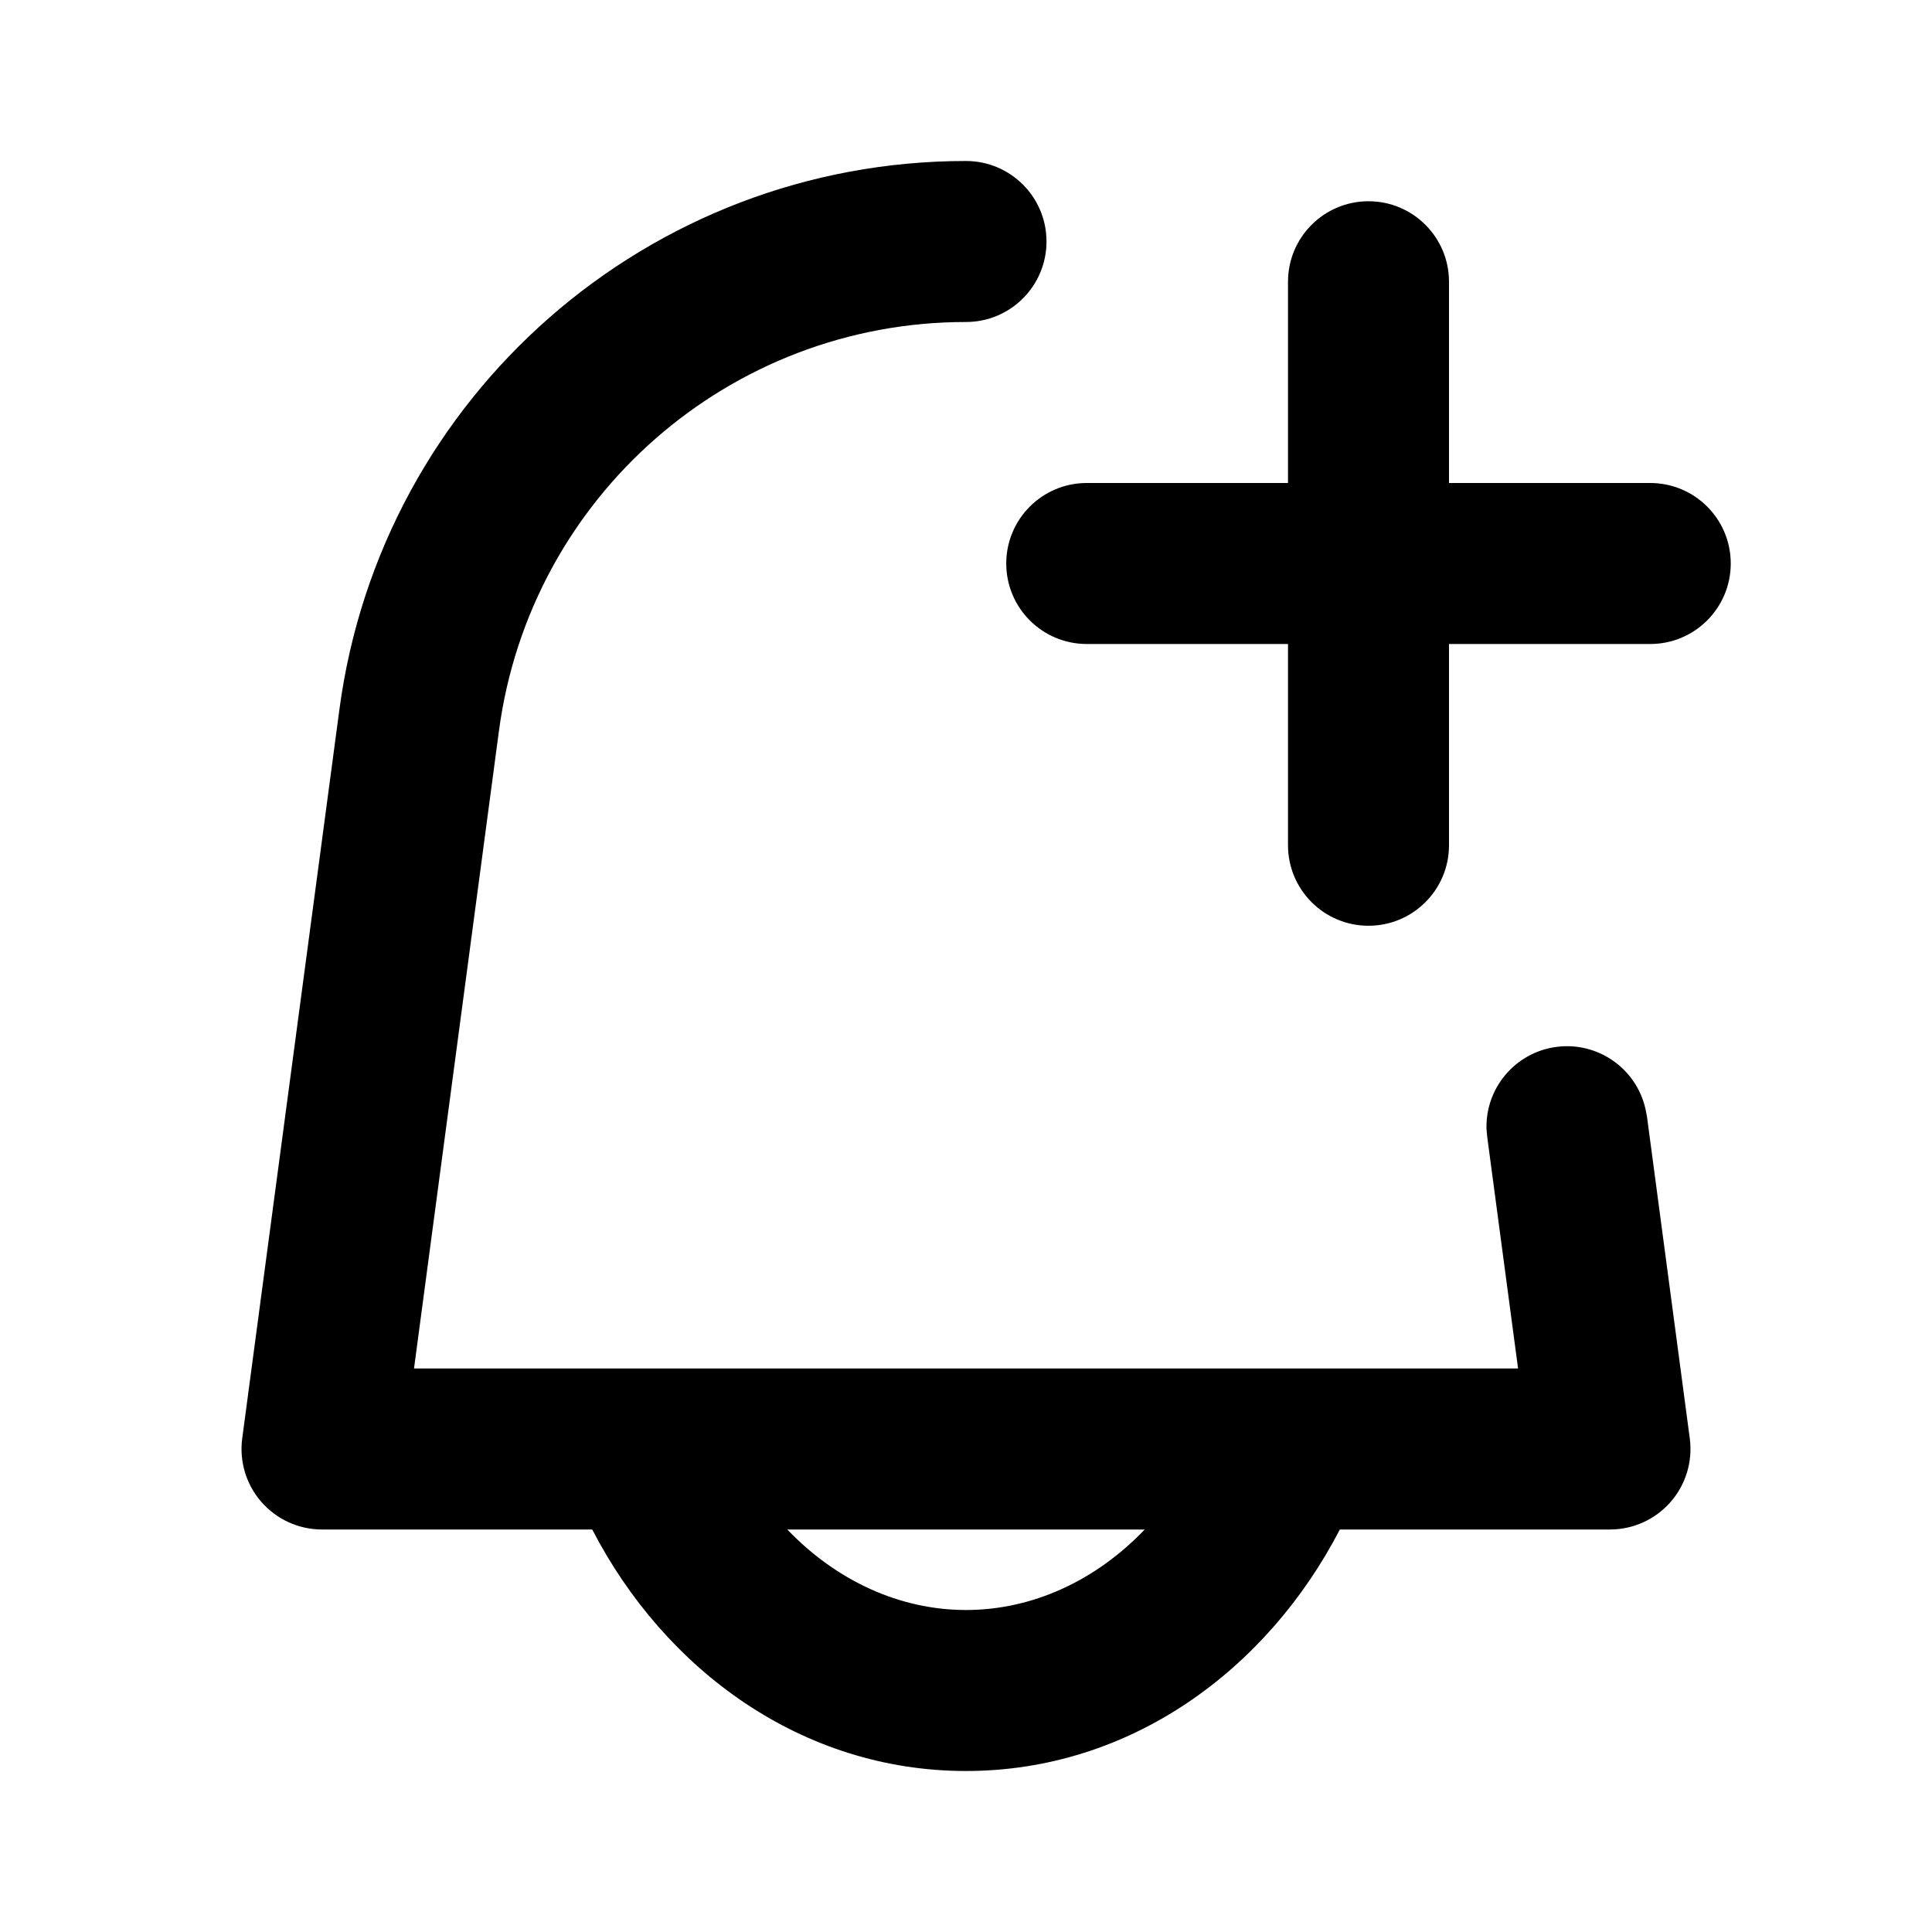
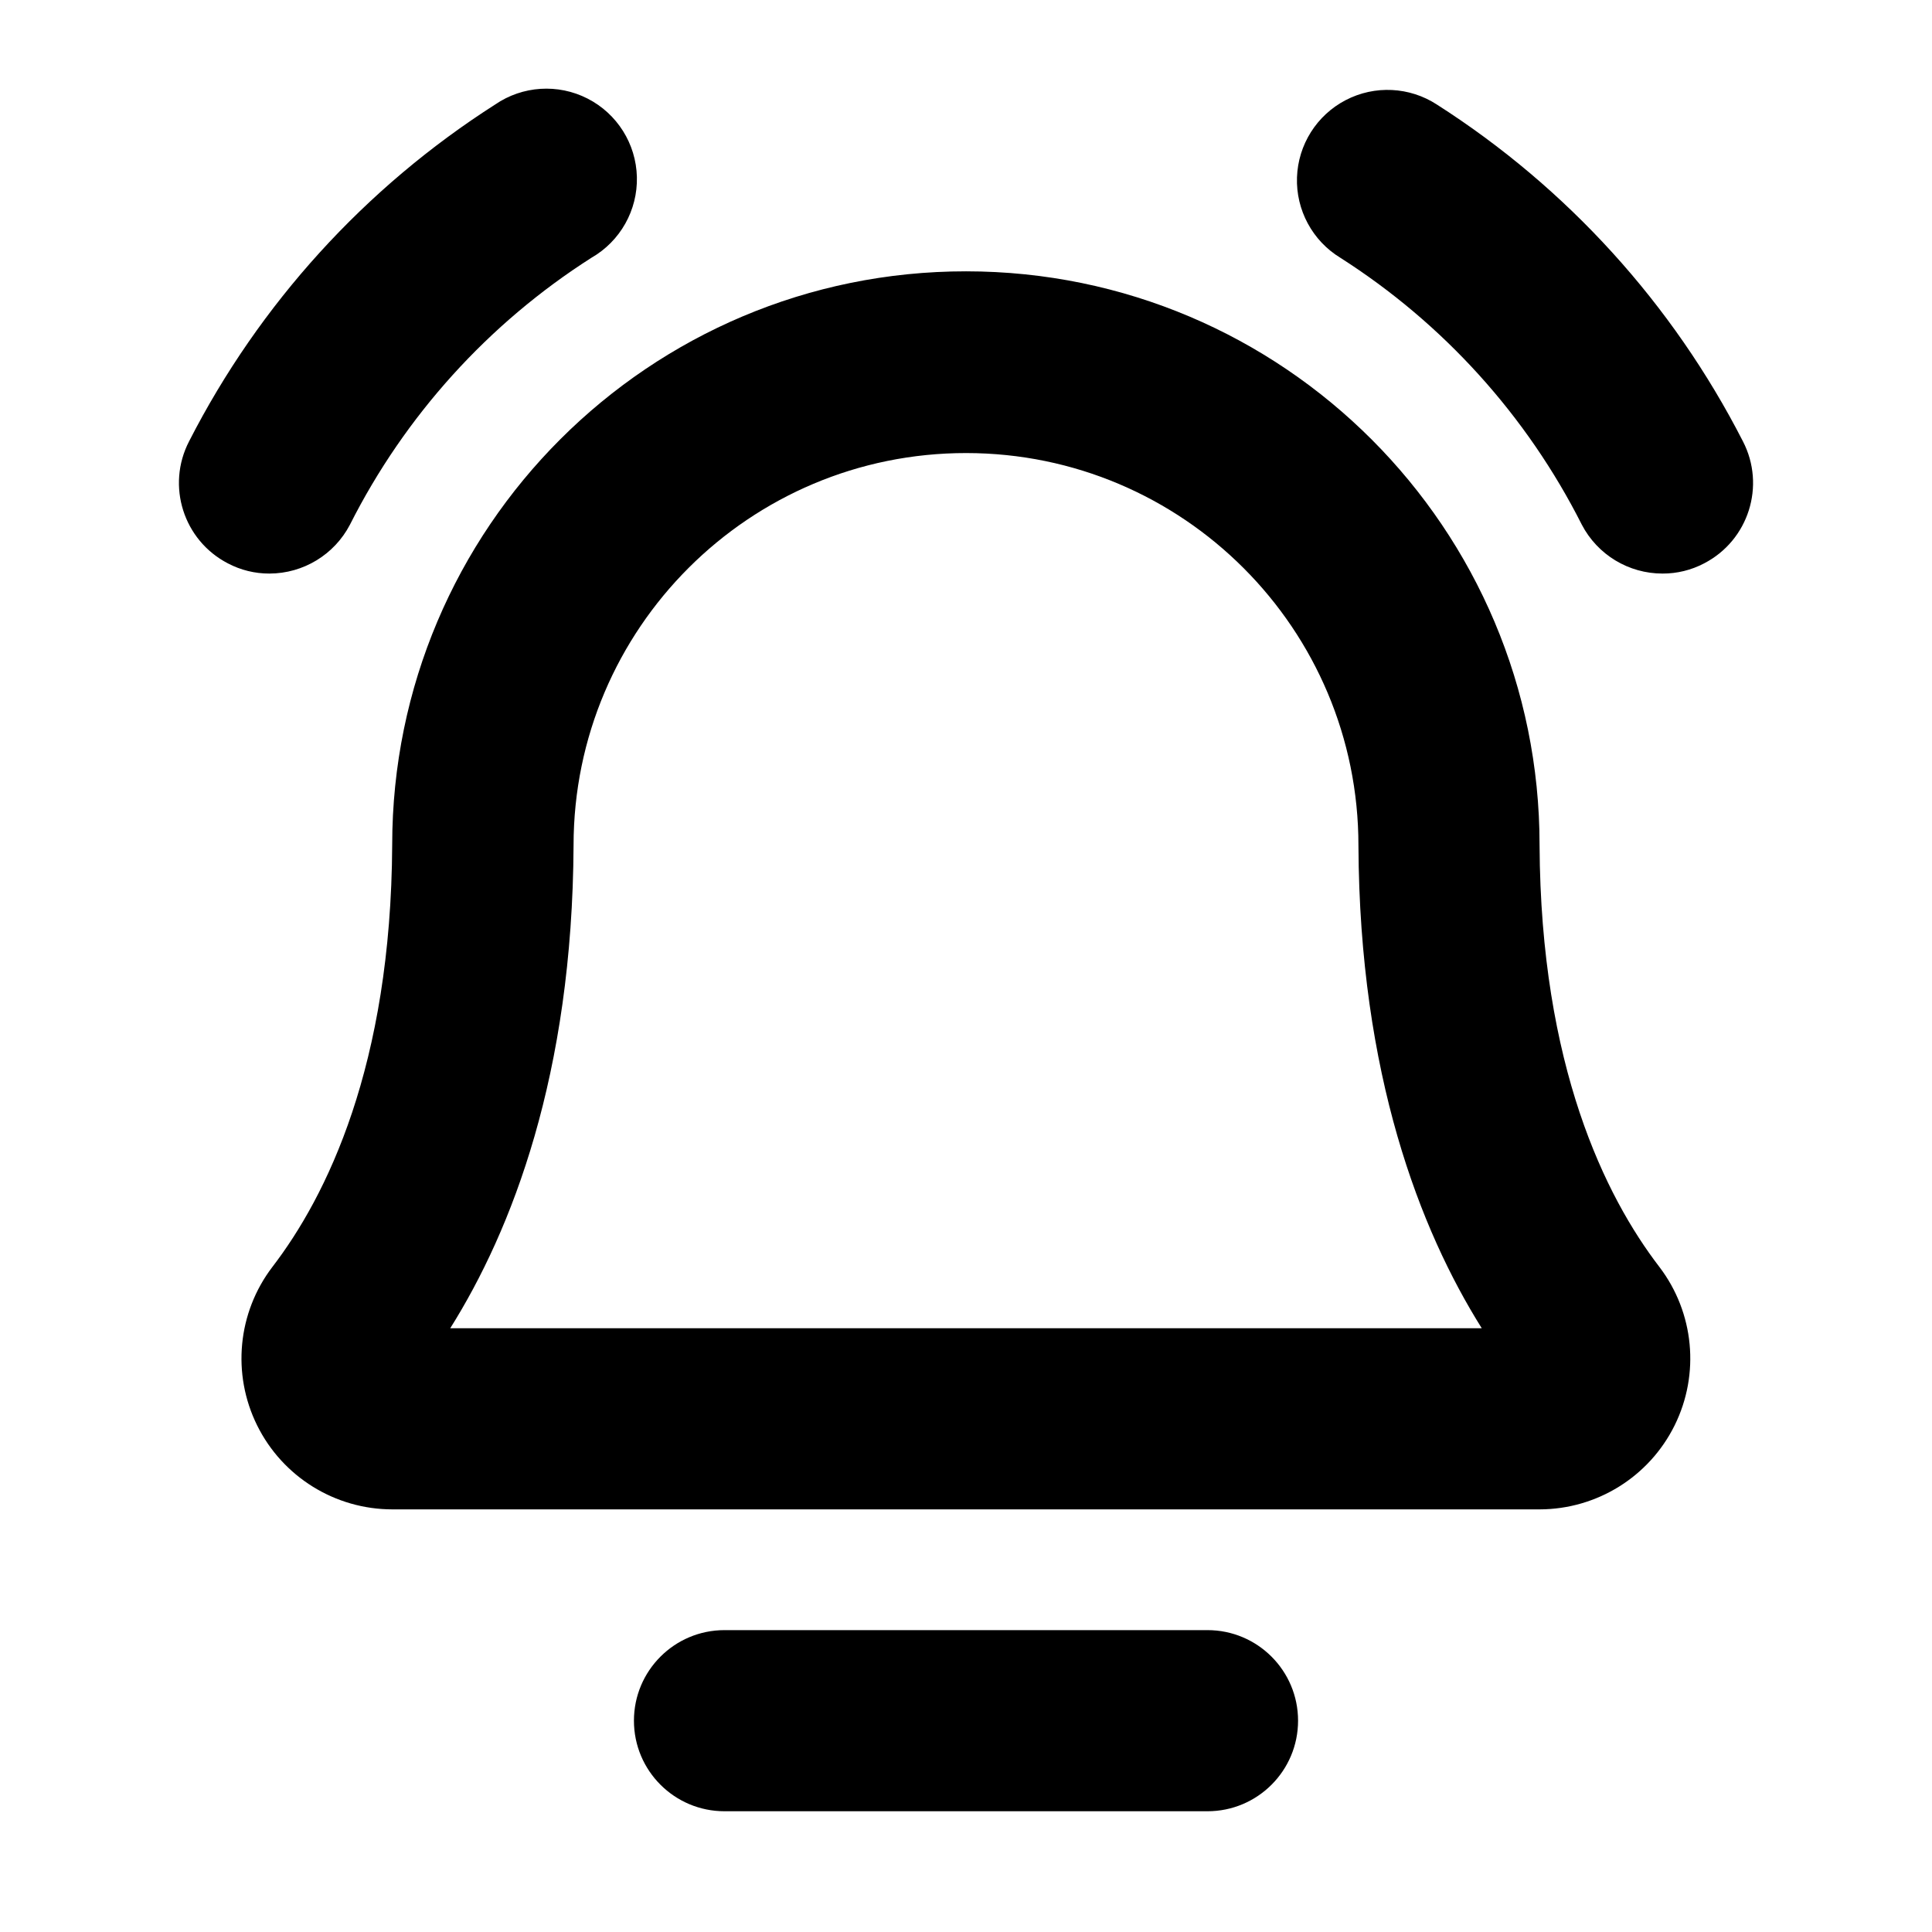
<svg xmlns="http://www.w3.org/2000/svg" fill="none" viewBox="0 0 24 24">
-   <path fill="#000" d="M12 2a1 1 0 0 1 0 2 5.85 5.85 0 0 0-5.802 5.08L5.143 17h13.715l-.382-2.868-.01-.102a1 1 0 0 1 1.973-.262l.02.1.532 4a1 1 0 0 1-.99 1.132h-3.357c-.905 1.747-2.606 3-4.644 3s-3.74-1.253-4.643-3H4a1 1 0 0 1-.991-1.132l1.207-9.053A7.85 7.85 0 0 1 12 2ZM9.78 19c.61.637 1.397 1 2.22 1s1.611-.363 2.22-1H9.78ZM17 2.5a1 1 0 0 1 1 1V6h2.5a1 1 0 0 1 0 2H18v2.5a1 1 0 0 1-2 0V8h-2.5a1 1 0 1 1 0-2H16V3.5a1 1 0 0 1 1-1Z" />
+   <path fill="#000" d="M16.125 21.375A1.125 1.125 0 0 1 15 22.5H9a1.125 1.125 0 0 1 0-2.25h6a1.125 1.125 0 0 1 1.125 1.125Zm5.526-15.893a10.8 10.8 0 0 0-3.801-4.183 1.125 1.125 0 1 0-1.2 1.903 8.45 8.45 0 0 1 3 3.316 1.13 1.13 0 0 0 1.003.607 1.1 1.1 0 0 0 .517-.127 1.125 1.125 0 0 0 .481-1.516ZM4.347 6.518a8.45 8.45 0 0 1 3-3.316A1.125 1.125 0 1 0 6.15 1.299a10.8 10.8 0 0 0-3.801 4.183 1.125 1.125 0 0 0 .481 1.516 1.1 1.1 0 0 0 .517.127 1.13 1.13 0 0 0 1-.607Zm16.267 9.221a1.875 1.875 0 0 1-1.489 3.011H4.875a1.875 1.875 0 0 1-1.492-3.011c.672-.875 1.475-2.496 1.489-5.245a7.125 7.125 0 0 1 14.253.006c.014 2.743.817 4.364 1.489 5.239Zm-2.207.761c-.765-1.219-1.518-3.147-1.532-5.994a4.875 4.875 0 1 0-9.75-.006c-.014 2.852-.767 4.781-1.532 6Z" />
</svg>
